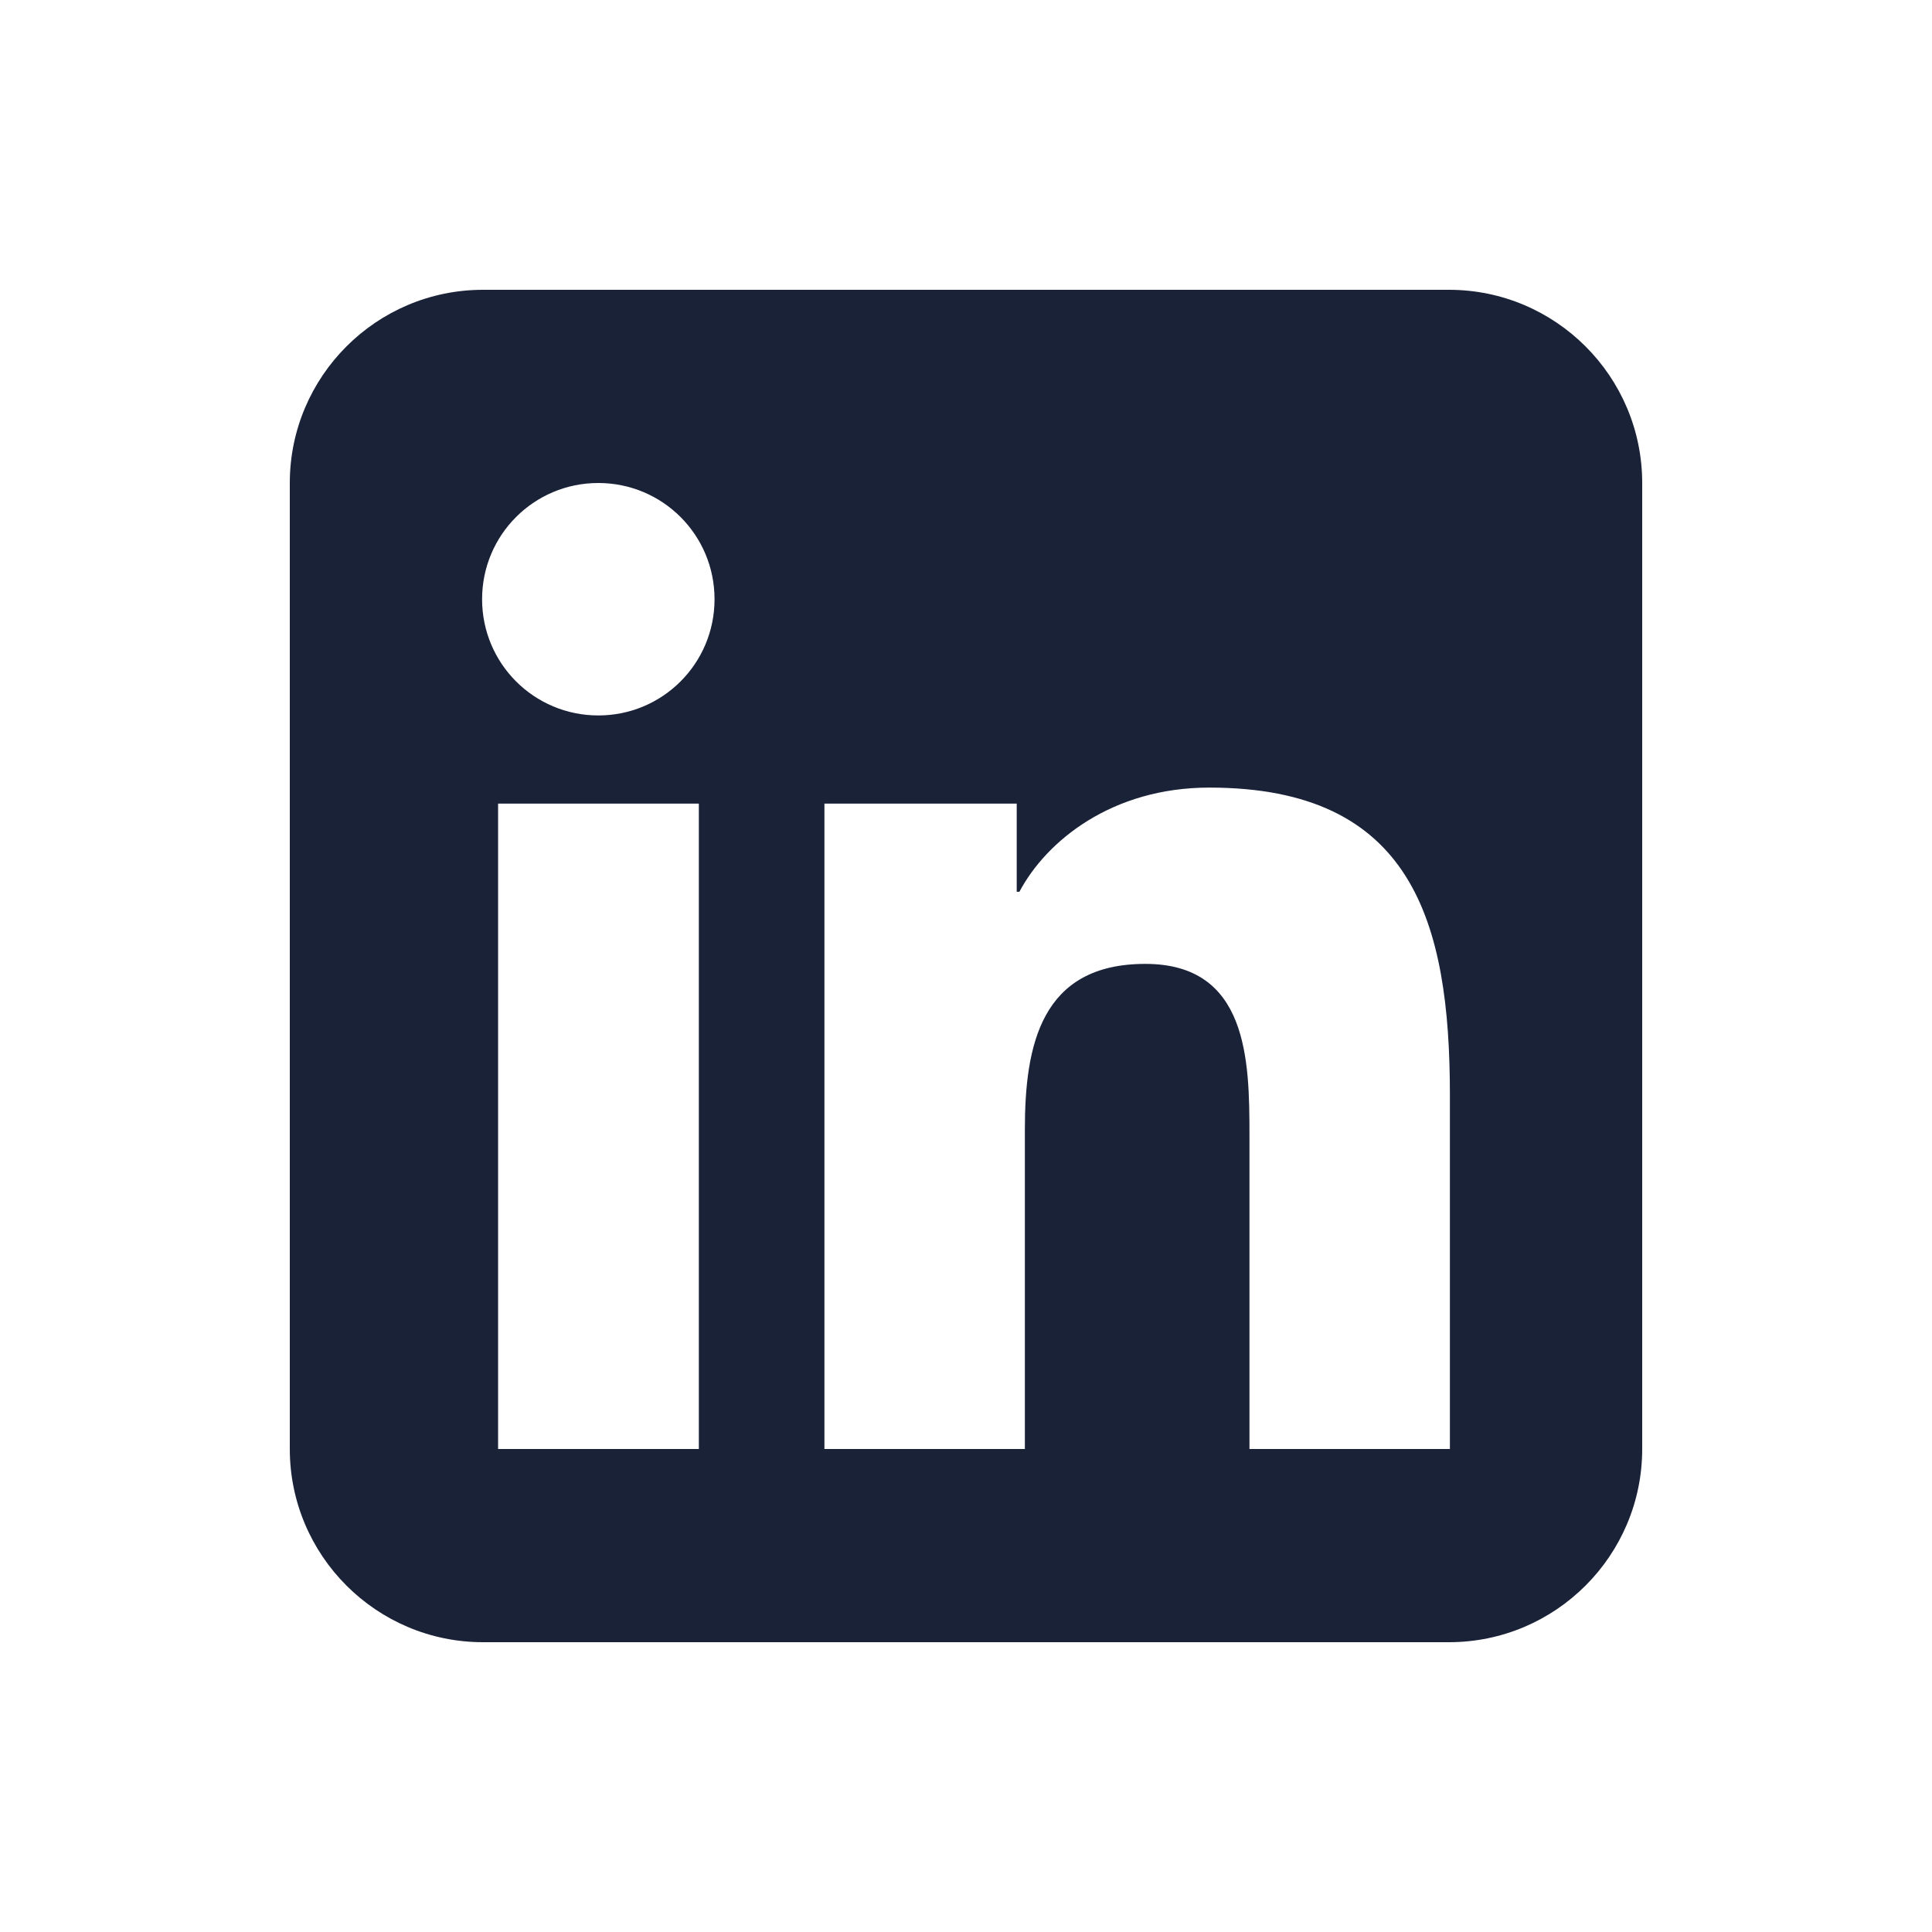
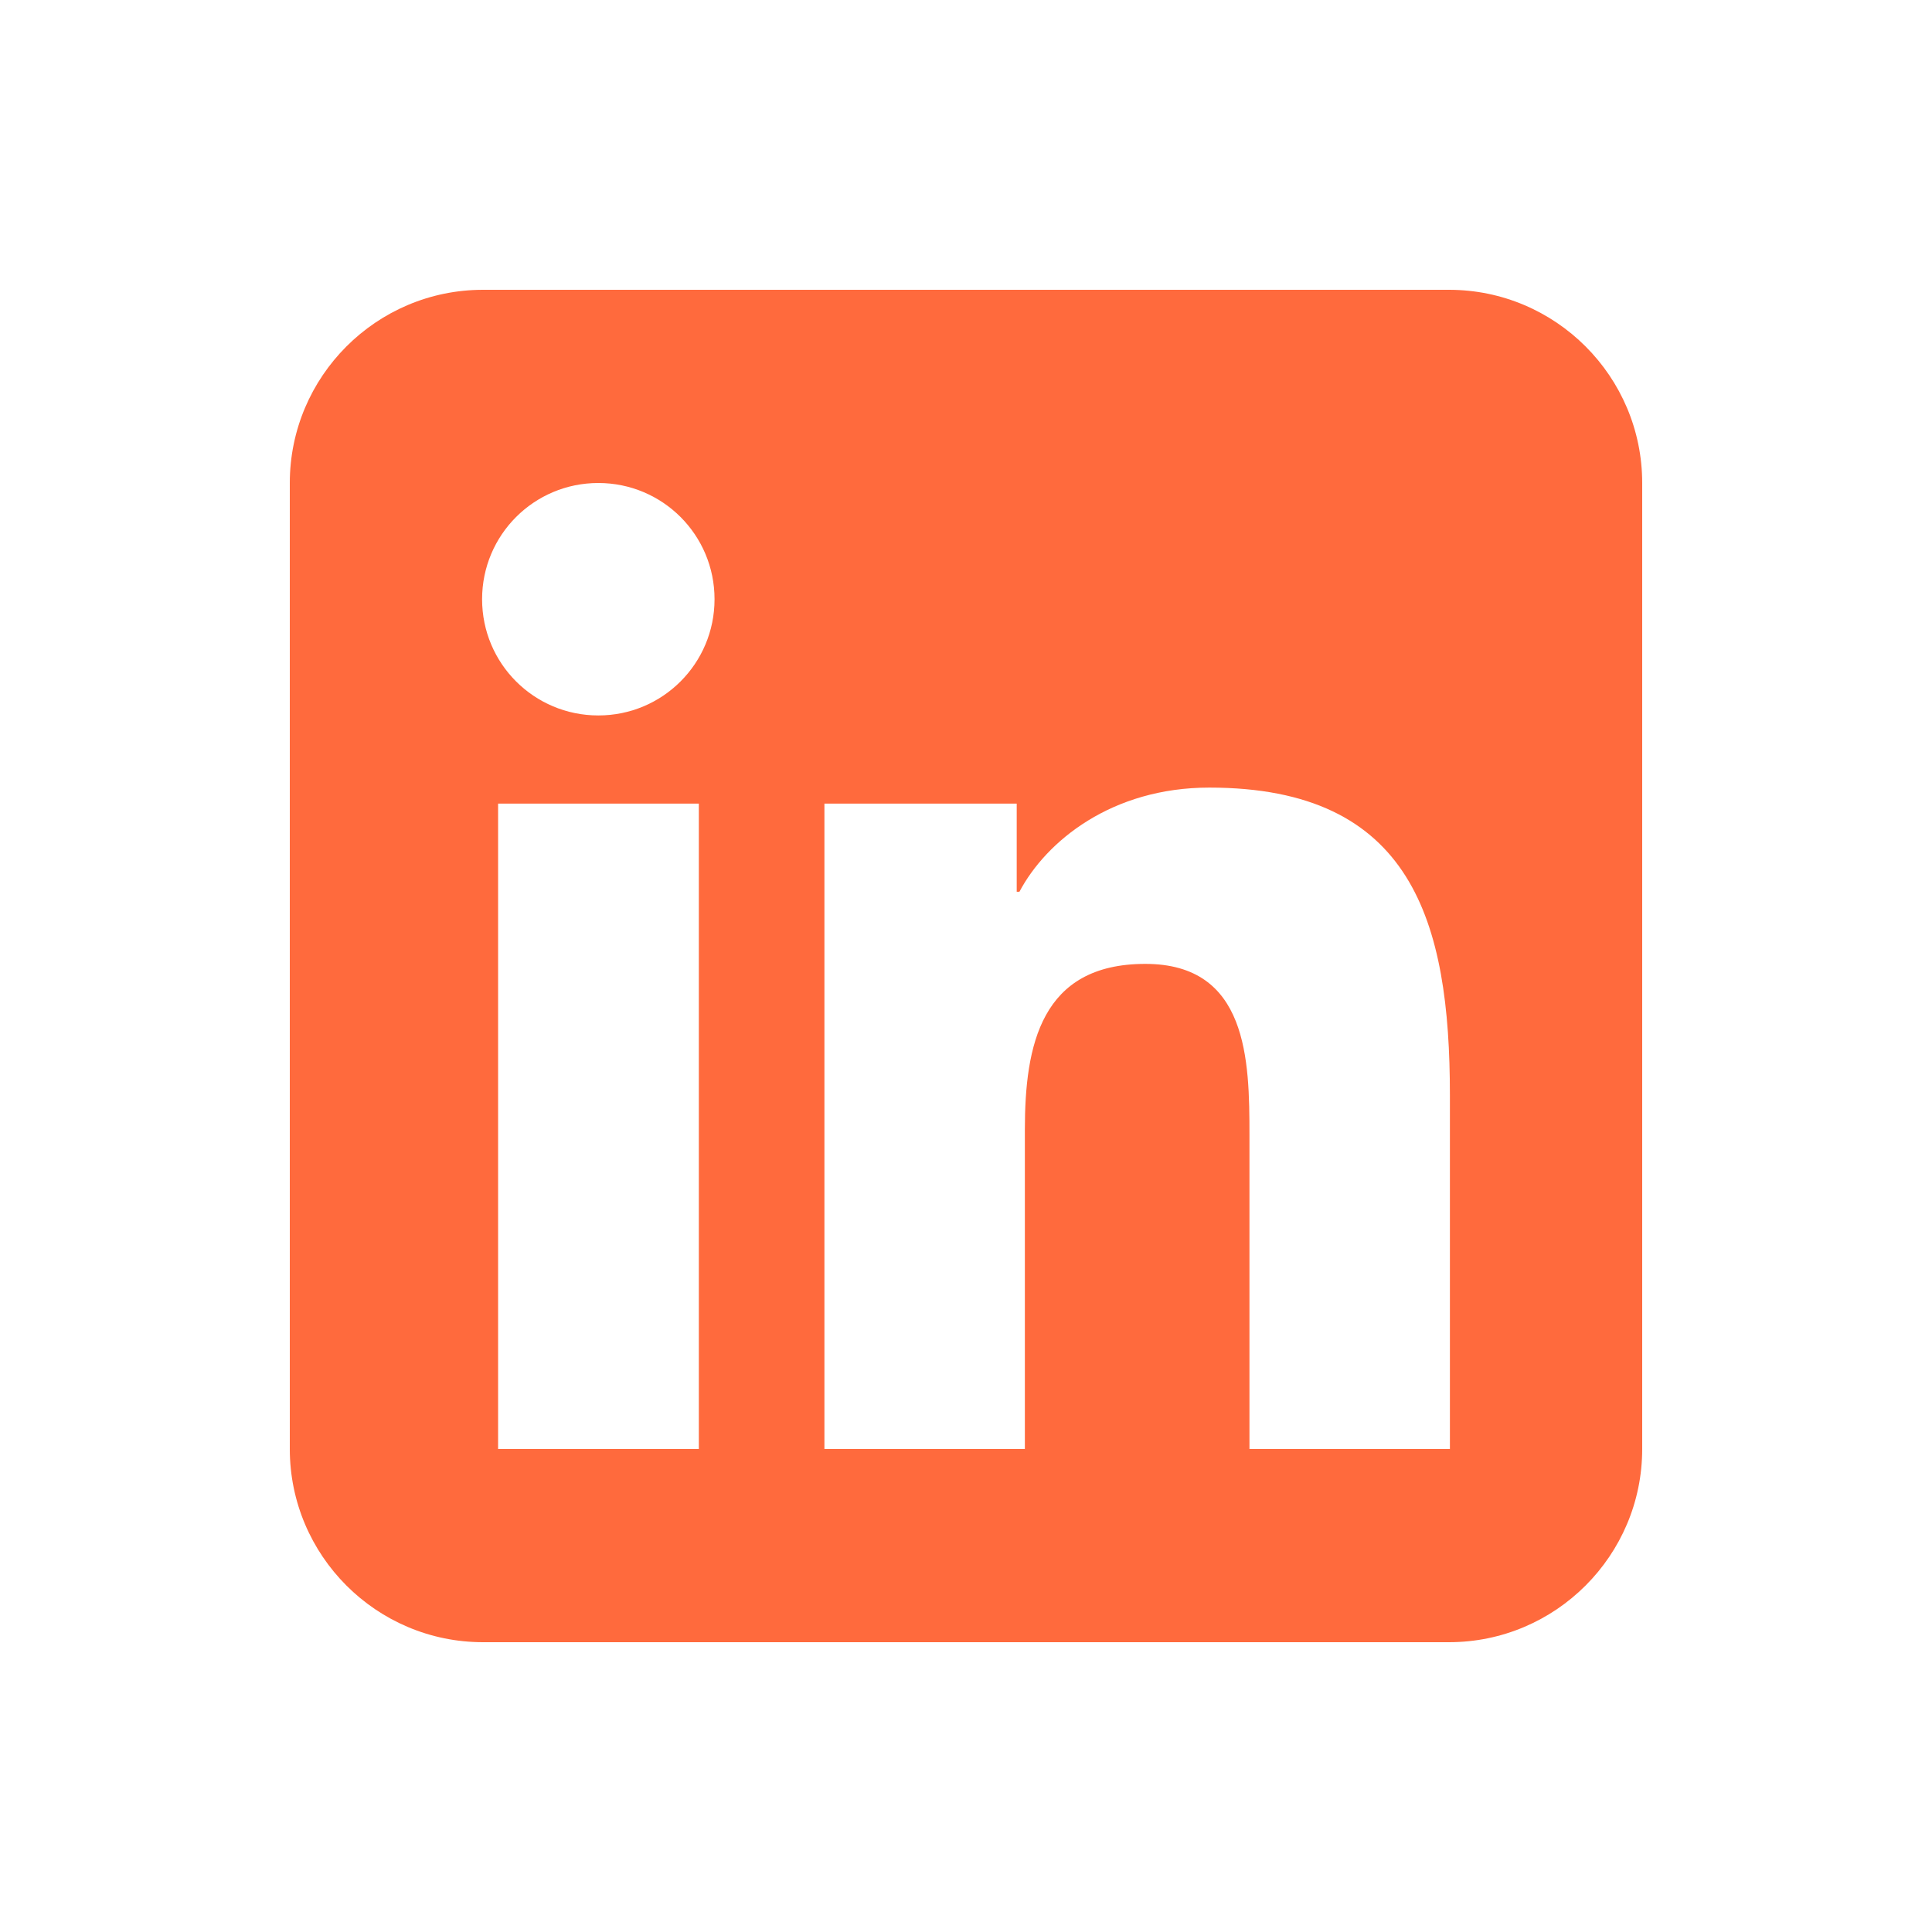
<svg xmlns="http://www.w3.org/2000/svg" width="16" height="16" viewBox="0 0 640 640">
-   <path fill="#1a2238" d="M160 96C124.7 96 96 124.7 96 160L96 480C96 515.3 124.7 544 160 544L480 544C515.3 544 544 515.3 544 480L544 160C544 124.7 515.3 96 480 96L160 96zM165 266.2L231.5 266.2L231.5 480L165 480L165 266.2zM236.7 198.5C236.7 219.8 219.5 237 198.2 237C176.9 237 159.7 219.8 159.7 198.5C159.7 177.2 176.9 160 198.2 160C219.5 160 236.7 177.2 236.7 198.5zM413.9 480L413.9 376C413.9 351.2 413.4 319.3 379.4 319.3C344.8 319.3 339.5 346.3 339.5 374.2L339.5 480L273.1 480L273.1 266.2L336.8 266.2L336.8 295.4L337.7 295.4C346.6 278.6 368.3 260.9 400.6 260.9C467.8 260.9 480.3 305.2 480.3 362.8L480.3 480L413.9 480z" />
+   <path fill="#ff6a3d" d="M160 96C124.7 96 96 124.7 96 160L96 480C96 515.3 124.7 544 160 544L480 544C515.3 544 544 515.3 544 480L544 160C544 124.7 515.3 96 480 96L160 96zM165 266.2L231.5 266.2L231.5 480L165 480L165 266.2zM236.7 198.5C236.7 219.8 219.5 237 198.2 237C176.9 237 159.7 219.8 159.7 198.5C159.7 177.2 176.9 160 198.2 160C219.5 160 236.7 177.2 236.7 198.5zM413.9 480L413.9 376C413.9 351.2 413.4 319.3 379.4 319.3C344.8 319.3 339.5 346.3 339.5 374.2L339.5 480L273.1 480L273.1 266.2L336.8 266.2L336.8 295.4L337.7 295.4C346.6 278.6 368.3 260.9 400.6 260.9C467.8 260.9 480.3 305.2 480.3 362.8L480.3 480L413.9 480z" />
</svg>
